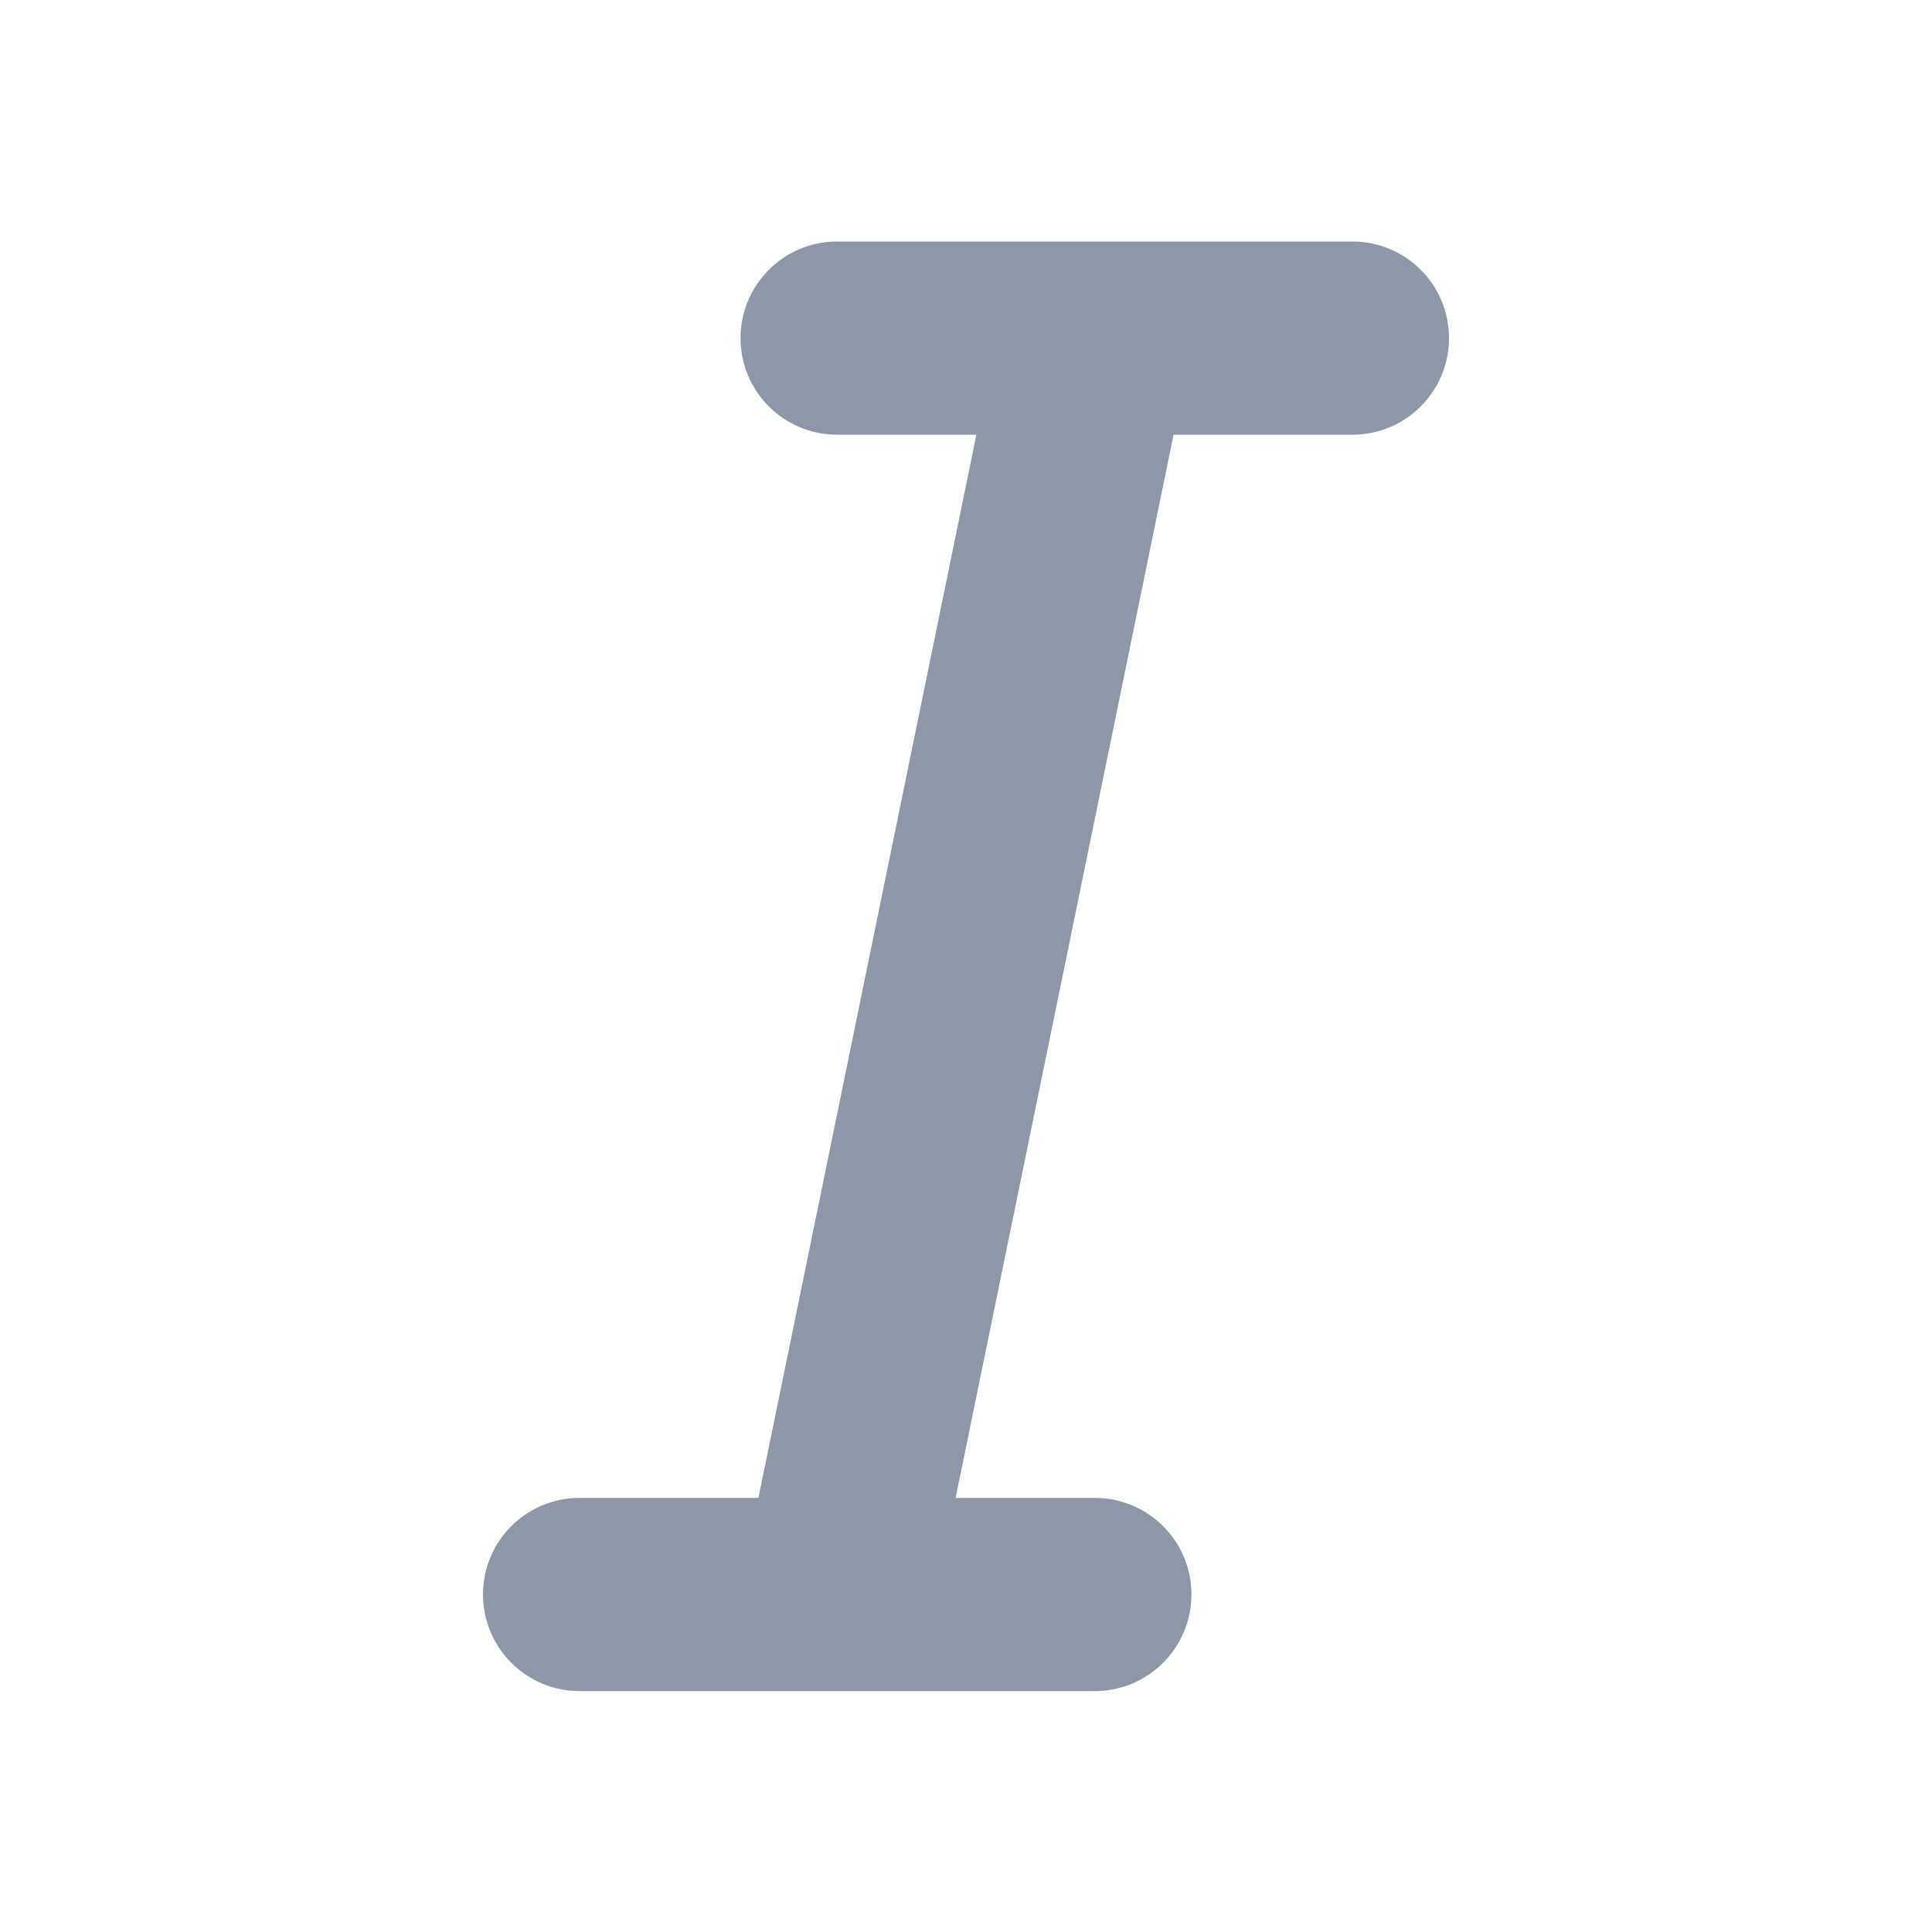
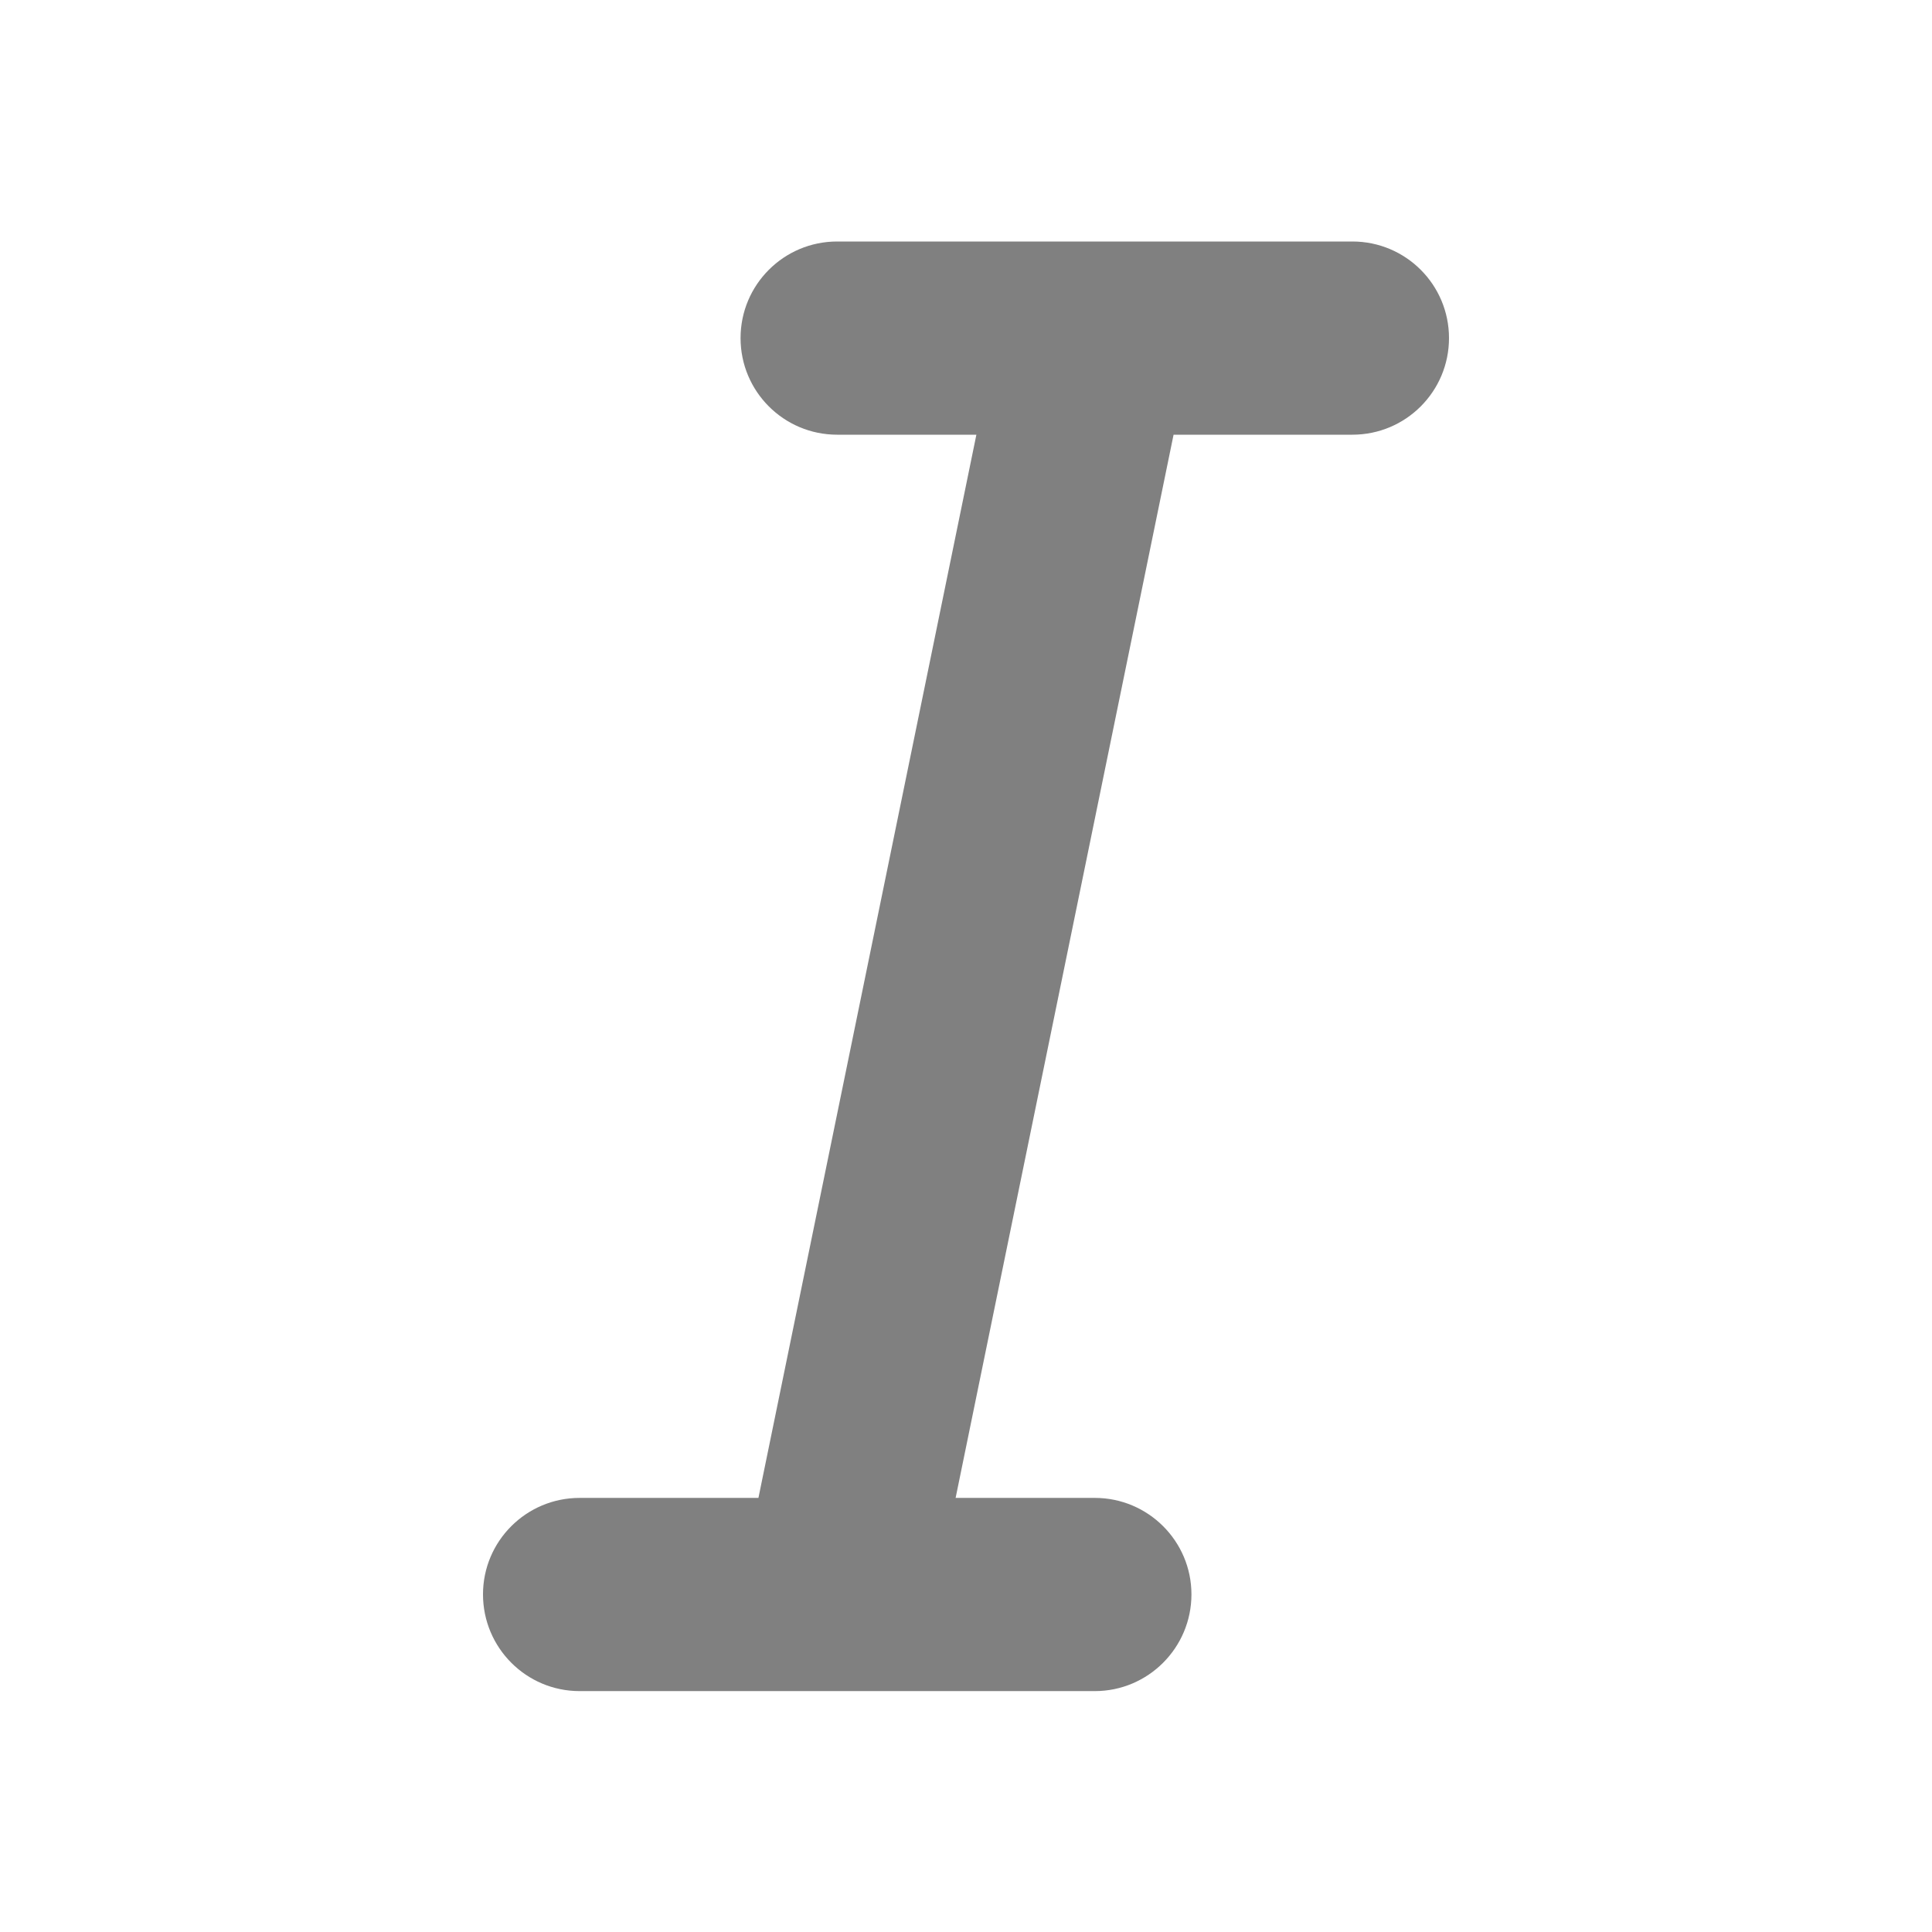
<svg xmlns="http://www.w3.org/2000/svg" width="16" height="16" viewBox="0 0 16 16" fill="none">
-   <path fill-rule="evenodd" clip-rule="evenodd" d="M8.086 3.6L6.281 12.405H4.8C4.358 12.405 4 12.763 4 13.204C4 13.646 4.358 14.005 4.8 14.005H6.921C6.93 14.005 6.939 14.005 6.947 14.005H9.067C9.508 14.005 9.867 13.646 9.867 13.204C9.867 12.763 9.508 12.405 9.067 12.405H7.914L9.719 3.6H11.2C11.642 3.6 12 3.242 12 2.8C12 2.358 11.642 2 11.2 2H9.082C9.071 2 9.06 2 9.05 2H6.933C6.491 2 6.133 2.358 6.133 2.8C6.133 3.242 6.491 3.6 6.933 3.6H8.086Z" fill="#8D97A5" />
+   <path fill-rule="evenodd" clip-rule="evenodd" d="M8.086 3.6L6.281 12.405H4.8C4.358 12.405 4 12.763 4 13.204C4 13.646 4.358 14.005 4.8 14.005H6.921C6.93 14.005 6.939 14.005 6.947 14.005H9.067C9.508 14.005 9.867 13.646 9.867 13.204C9.867 12.763 9.508 12.405 9.067 12.405H7.914L9.719 3.6H11.2C11.642 3.6 12 3.242 12 2.8C12 2.358 11.642 2 11.2 2H9.082C9.071 2 9.06 2 9.05 2H6.933C6.491 2 6.133 2.358 6.133 2.8C6.133 3.242 6.491 3.6 6.933 3.6H8.086Z" fill="#808080" />
</svg>
